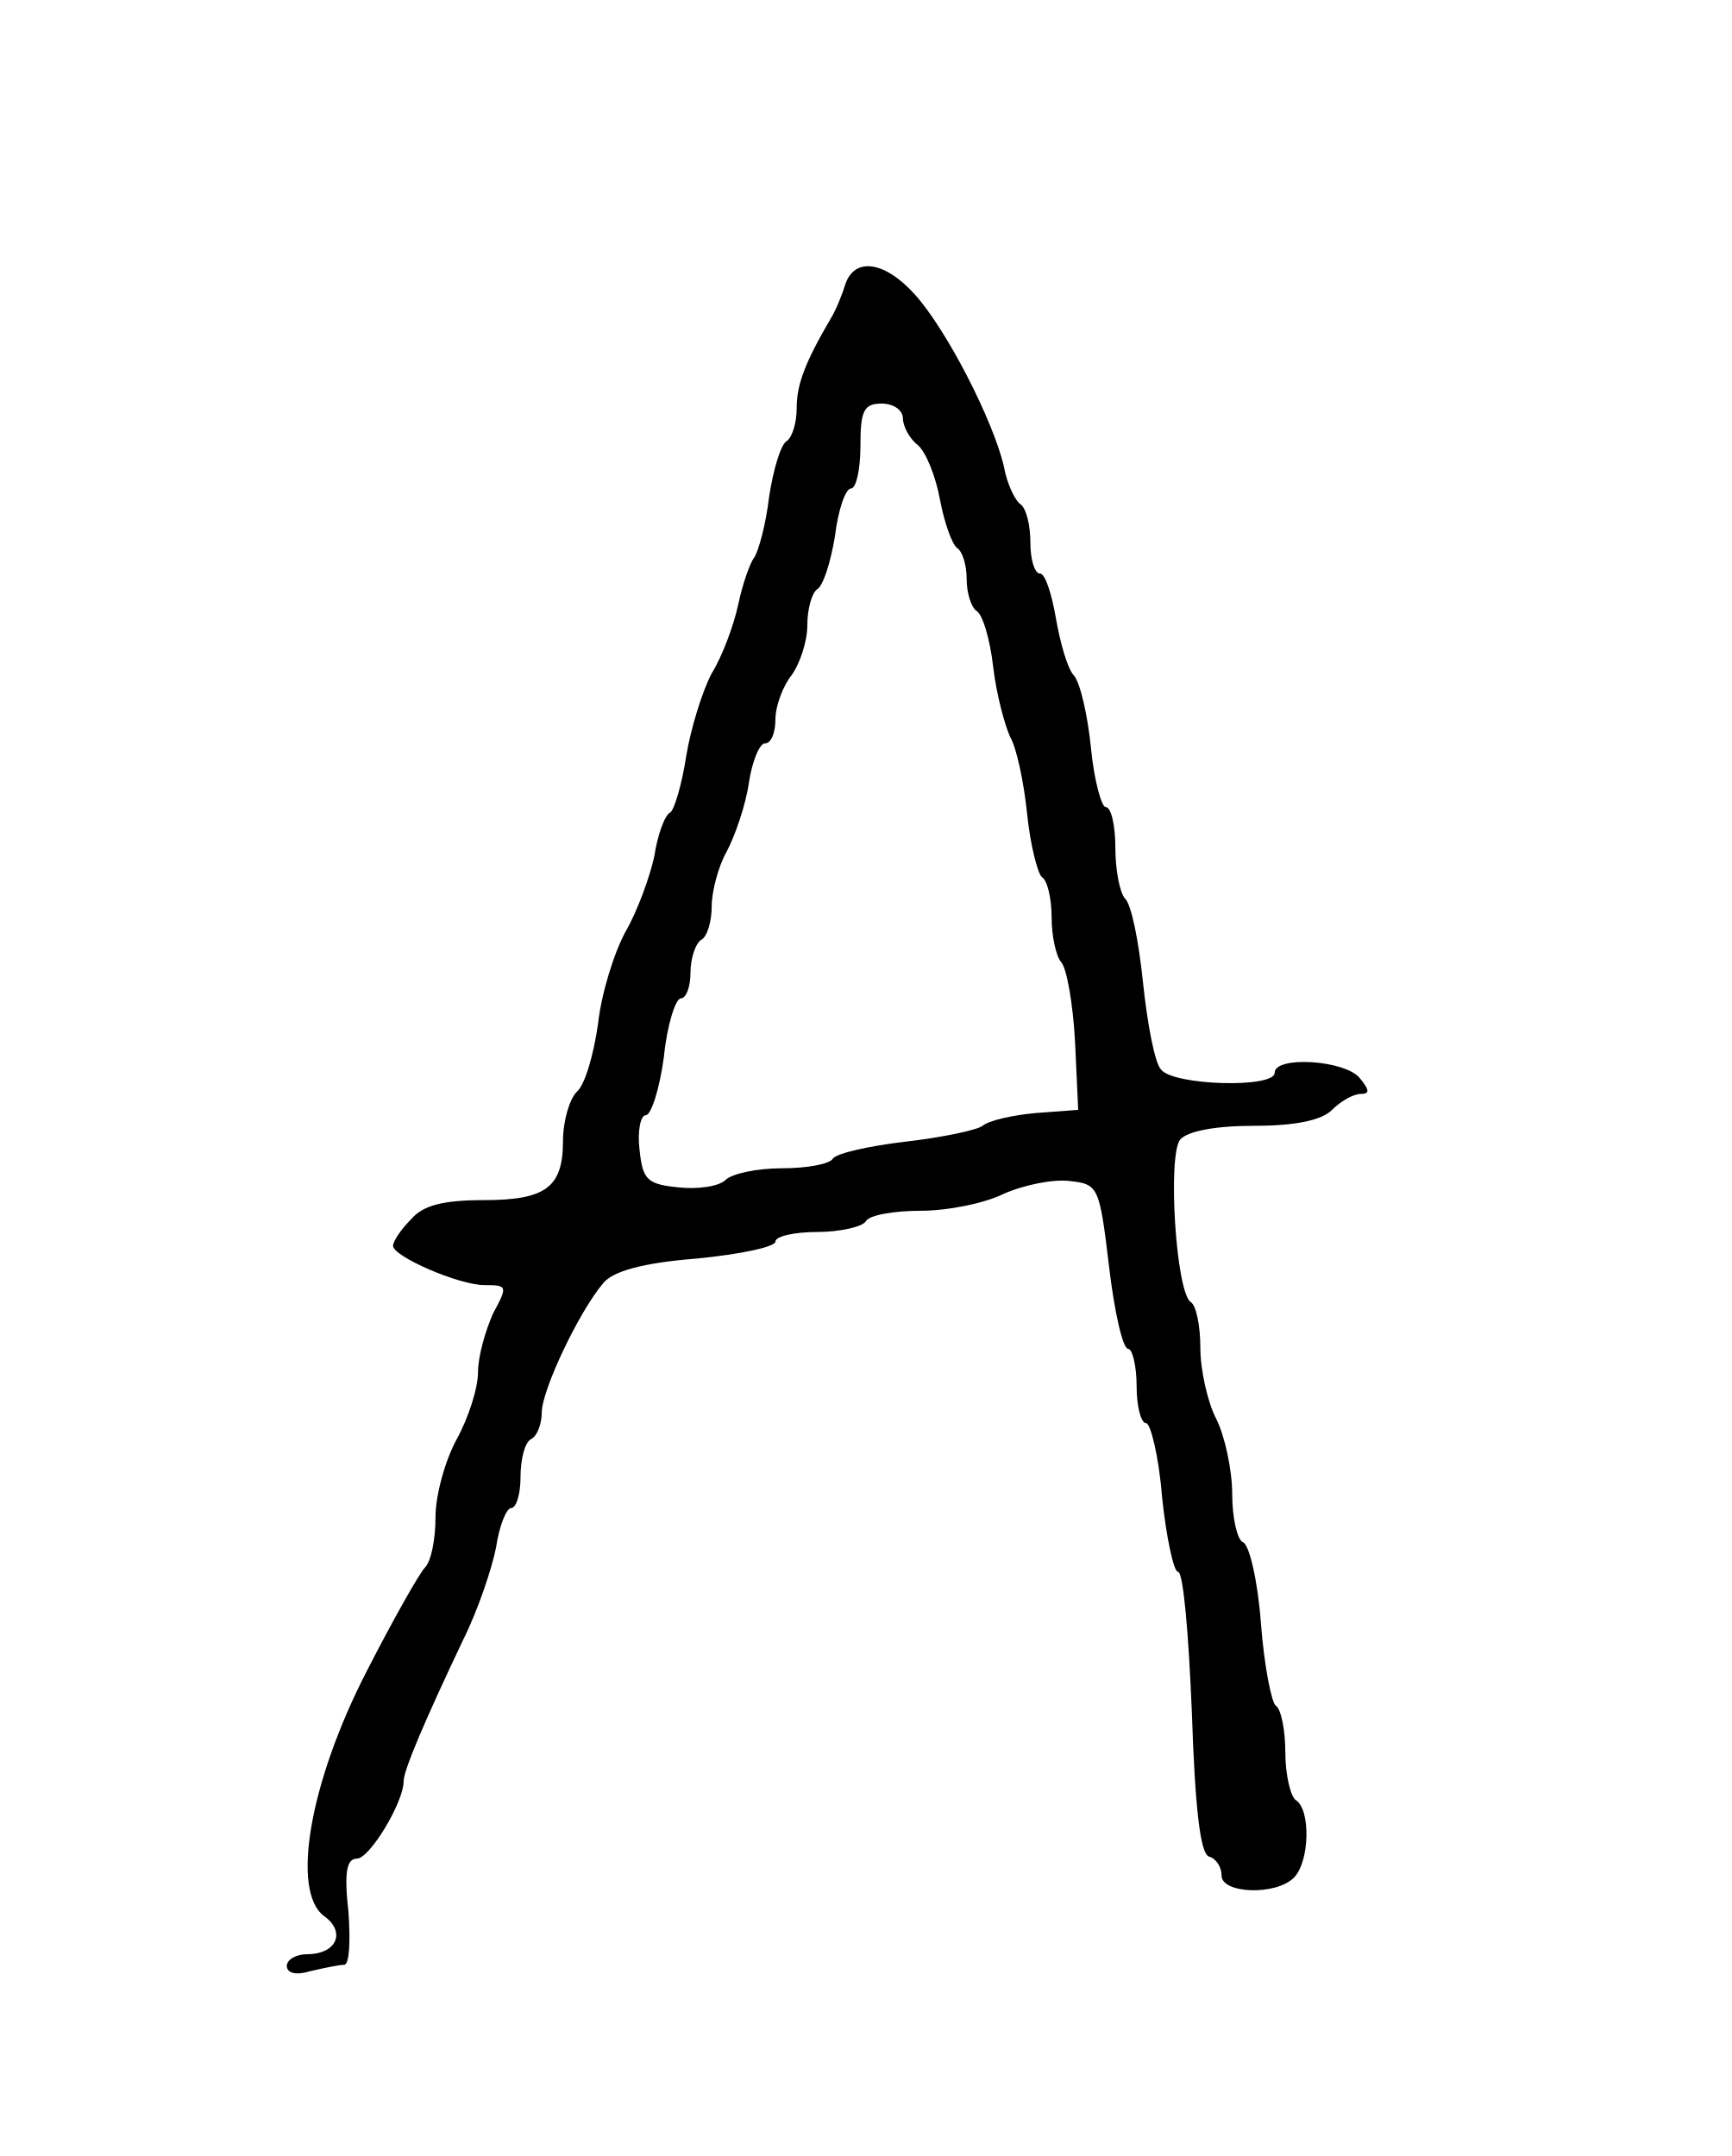
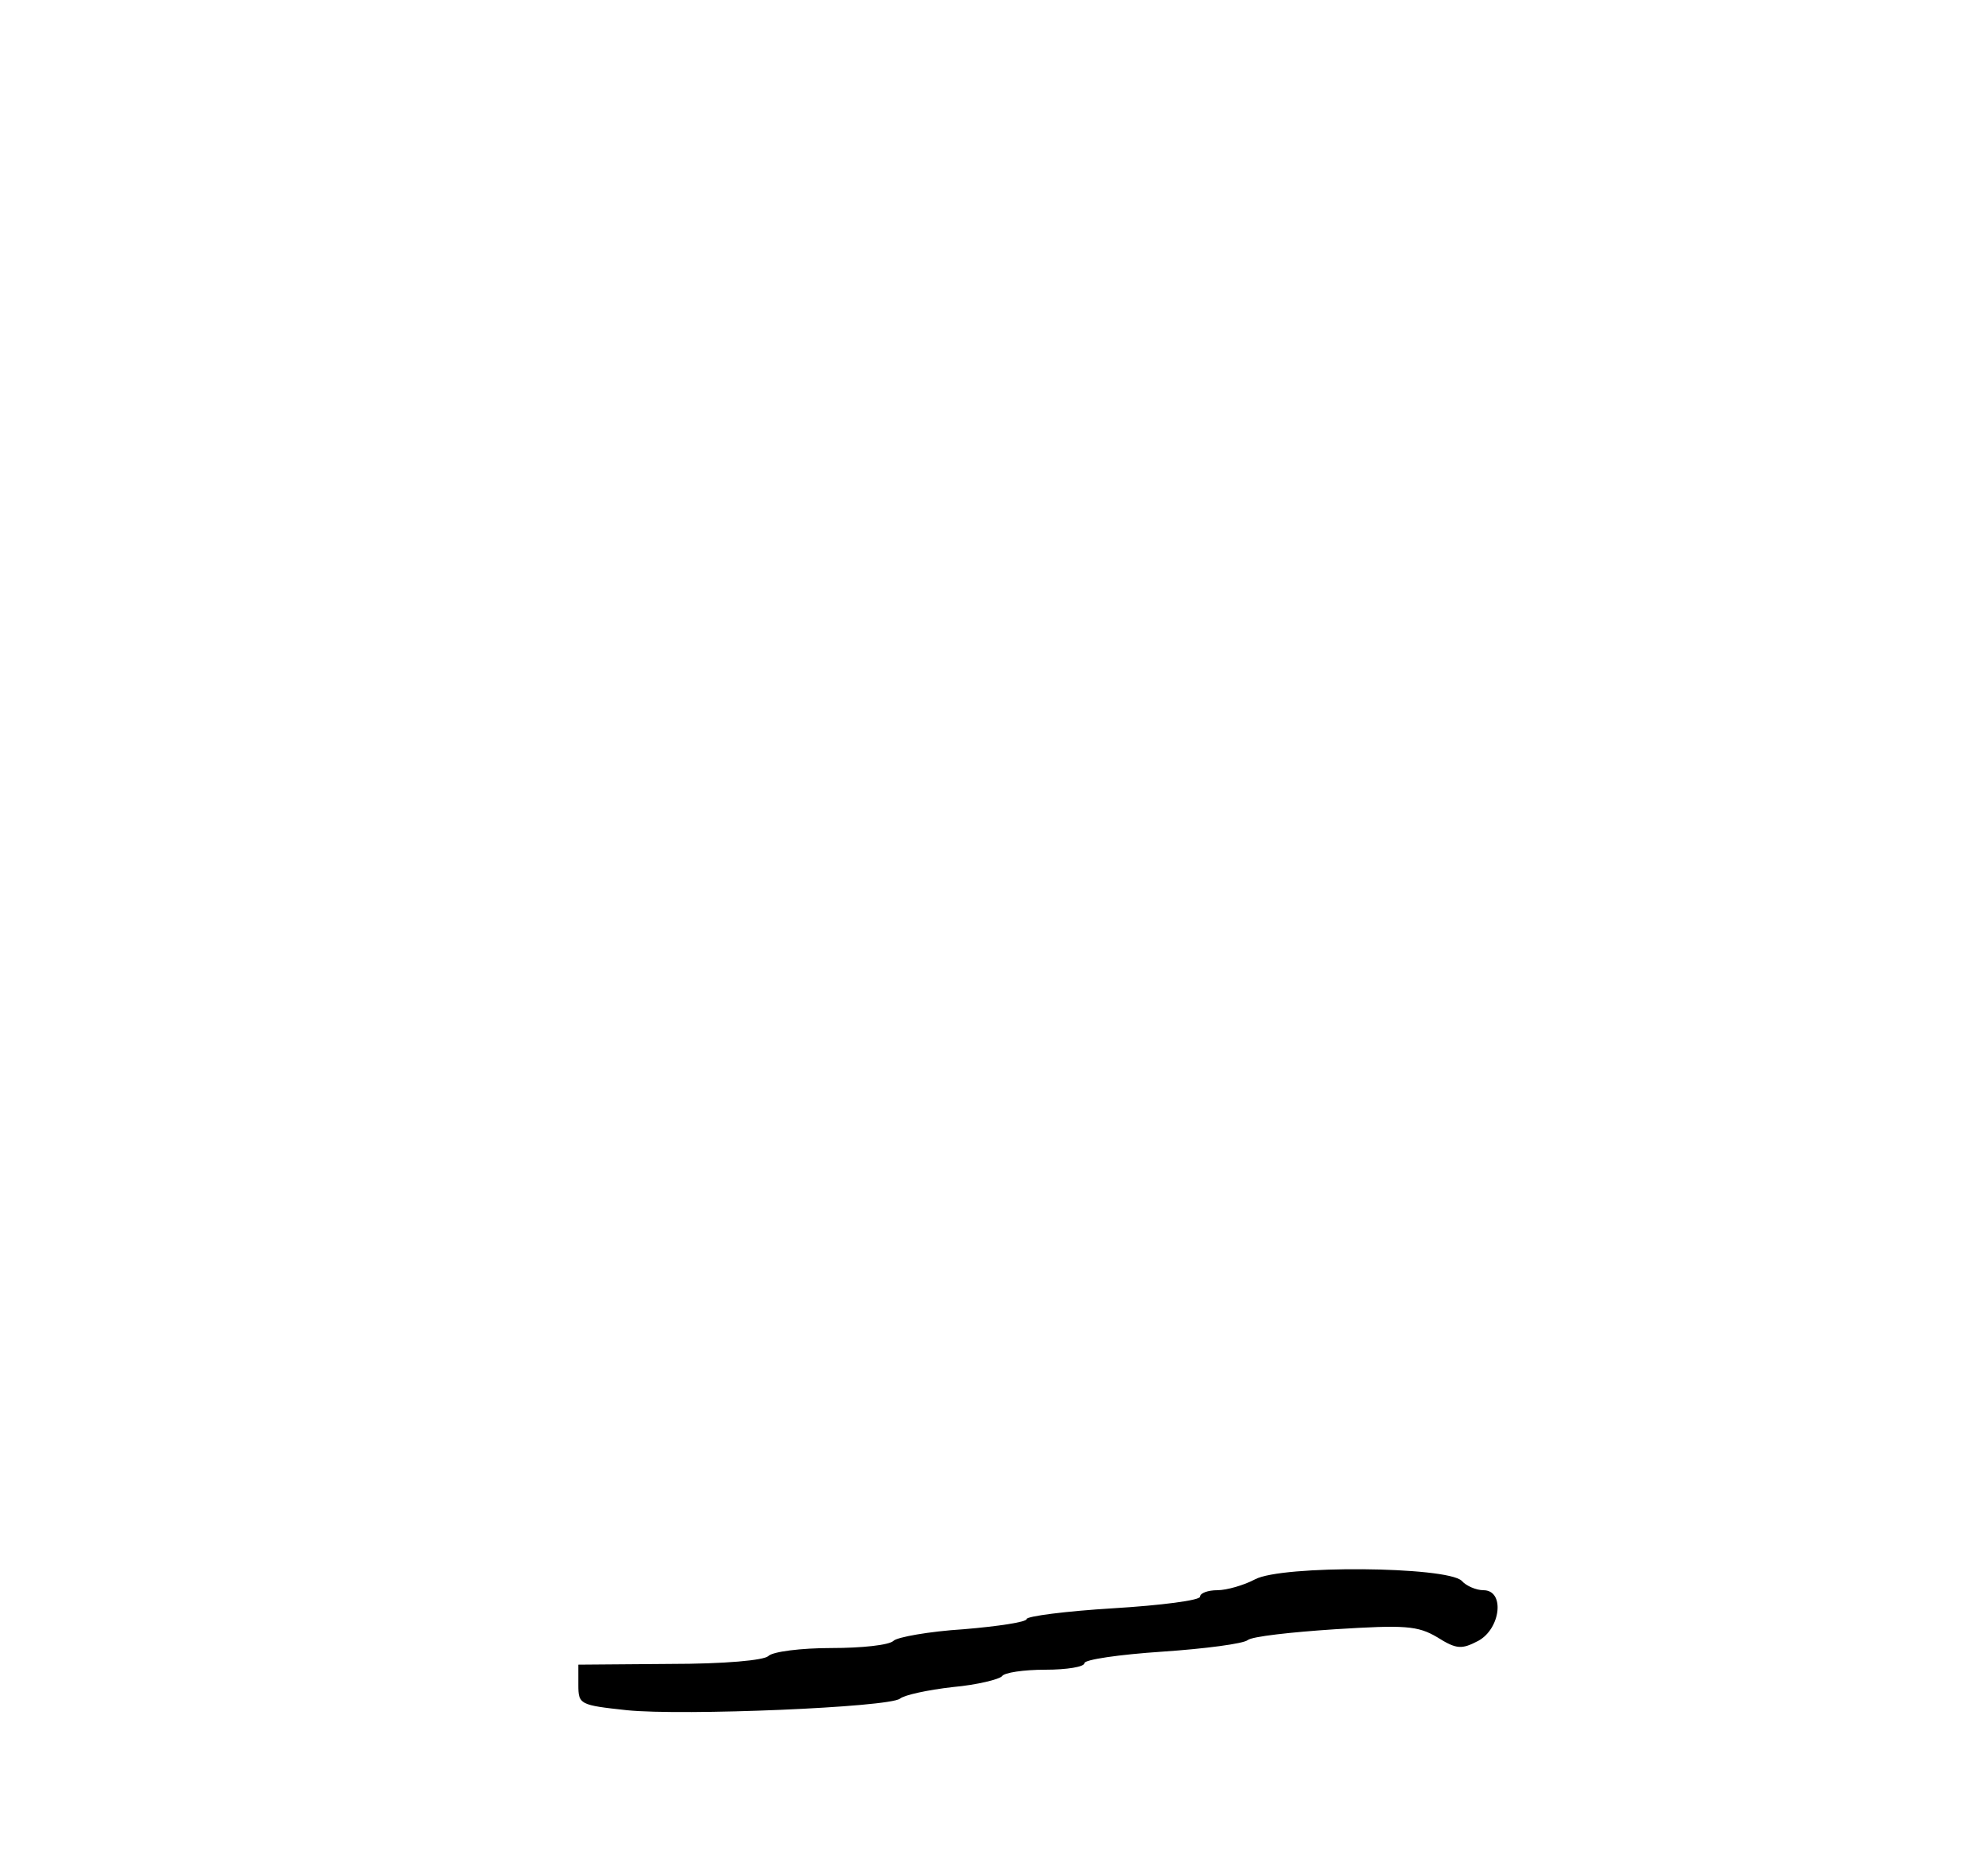
- <svg xmlns="http://www.w3.org/2000/svg" version="1.0" width="163pt" height="203pt" viewBox="0 0 163 203" preserveAspectRatio="xMidYMid meet">
-   <g transform="translate(0,203) scale(0.1,-0.1)" fill="#000000" stroke="none">
-     <path d="M796 1763 c-3 -10 -9 -25 -14 -33 -24 -41 -32 -62 -32 -84 0 -14 -4 -27 -9 -31 -6 -3 -13 -27 -17 -53 -3 -26 -10 -51 -14 -57 -4 -5 -11 -25 -15 -44 -4 -19 -15 -49 -25 -65 -9 -17 -20 -53 -24 -78 -4 -26 -11 -50 -15 -53 -5 -2 -12 -21 -15 -41 -4 -19 -16 -52 -27 -71 -11 -20 -23 -59 -26 -87 -4 -28 -12 -57 -20 -64 -7 -7 -13 -28 -13 -46 0 -44 -16 -56 -75 -56 -38 0 -57 -5 -68 -18 -10 -10 -17 -21 -17 -25 0 -10 62 -37 86 -37 22 0 22 -1 8 -27 -7 -16 -14 -40 -14 -55 0 -15 -9 -43 -20 -63 -11 -20 -20 -53 -20 -73 0 -21 -4 -42 -10 -48 -5 -5 -30 -49 -55 -98 -54 -105 -71 -207 -40 -230 21 -15 12 -36 -16 -36 -10 0 -19 -5 -19 -11 0 -7 9 -9 22 -5 13 3 27 6 32 6 5 0 6 23 4 50 -4 36 -2 50 8 50 12 0 44 53 44 73 0 10 19 55 56 133 14 28 27 67 31 87 3 21 10 37 14 37 5 0 9 13 9 29 0 17 4 33 10 36 6 3 10 15 10 25 0 21 35 95 58 122 9 11 37 19 88 23 41 4 74 11 74 16 0 5 18 9 39 9 22 0 43 5 46 10 3 6 27 10 52 10 25 0 60 7 78 16 18 8 46 14 62 12 27 -3 28 -5 37 -80 5 -43 13 -78 18 -78 4 0 8 -16 8 -35 0 -19 4 -35 9 -35 4 0 12 -31 15 -70 4 -38 11 -70 15 -70 5 0 10 -59 13 -132 3 -91 8 -133 16 -136 7 -2 12 -10 12 -18 0 -17 51 -19 68 -2 15 15 16 64 2 73 -5 3 -10 24 -10 45 0 21 -4 41 -9 44 -4 3 -11 38 -14 78 -3 40 -11 74 -17 76 -5 2 -10 22 -10 45 0 23 -7 55 -15 71 -8 15 -15 46 -15 67 0 21 -4 40 -9 43 -14 9 -22 138 -10 153 7 8 33 13 70 13 38 0 63 5 73 15 8 8 20 15 27 15 9 0 8 4 -1 15 -14 17 -80 21 -80 5 0 -15 -96 -12 -107 3 -6 6 -13 44 -17 82 -4 39 -11 74 -17 79 -5 6 -9 27 -9 48 0 21 -4 38 -9 38 -4 0 -11 25 -14 56 -3 30 -10 61 -16 68 -6 6 -13 31 -17 54 -4 23 -10 42 -15 42 -5 0 -9 13 -9 29 0 17 -4 32 -9 36 -5 3 -13 19 -16 36 -10 43 -54 129 -84 162 -28 31 -56 35 -65 10z m54 -127 c0 -7 6 -19 14 -25 8 -7 17 -30 21 -52 4 -21 11 -41 16 -45 5 -3 9 -16 9 -29 0 -13 4 -26 9 -30 6 -3 13 -27 16 -53 3 -26 11 -55 16 -66 6 -10 13 -43 16 -73 3 -29 10 -56 14 -59 5 -3 9 -20 9 -38 0 -17 4 -36 9 -42 5 -5 11 -38 13 -74 l3 -65 -40 -3 c-22 -2 -44 -7 -50 -12 -5 -4 -38 -11 -73 -15 -34 -4 -65 -11 -68 -16 -3 -5 -24 -9 -48 -9 -23 0 -47 -5 -53 -11 -6 -6 -26 -9 -44 -7 -30 3 -34 7 -37 36 -2 17 1 32 6 32 5 0 13 25 17 55 3 30 11 55 16 55 5 0 9 11 9 24 0 14 5 28 10 31 6 3 10 18 10 32 0 13 6 37 14 51 8 15 18 44 21 65 3 20 10 37 15 37 6 0 10 10 10 23 0 12 7 31 15 41 8 11 15 32 15 47 0 15 4 30 9 34 6 3 13 26 17 50 3 25 10 45 15 45 5 0 9 18 9 40 0 33 3 40 20 40 11 0 20 -6 20 -14z" />
+ <svg xmlns="http://www.w3.org/2000/svg" version="1.0" width="275pt" height="256pt" viewBox="0 0 275 256" preserveAspectRatio="xMidYMid meet">
+   <g transform="translate(0,256) scale(0.1,-0.1)" fill="#000000" stroke="none">
+     <path d="M1736 375 c-15 -8 -39 -15 -52 -15 -13 0 -24 -4 -24 -9 0 -5 -54 -12 -120 -16 -66 -4 -120 -11 -120 -15 0 -4 -39 -10 -87 -14 -48 -3 -92 -11 -97 -16 -6 -6 -44 -10 -86 -10 -42 0 -81 -5 -87 -11 -6 -6 -60 -11 -137 -11 l-126 -1 0 -28 c0 -27 2 -28 67 -35 78 -8 363 4 378 16 6 5 38 12 73 16 34 3 65 11 68 15 3 5 30 9 60 9 30 0 54 4 54 9 0 5 48 12 108 16 59 4 112 11 118 16 6 5 60 11 121 15 96 6 114 5 141 -11 27 -17 34 -17 57 -5 31 17 37 70 7 70 -10 0 -24 6 -30 13 -21 20 -249 22 -286 2z" />
  </g>
</svg>
